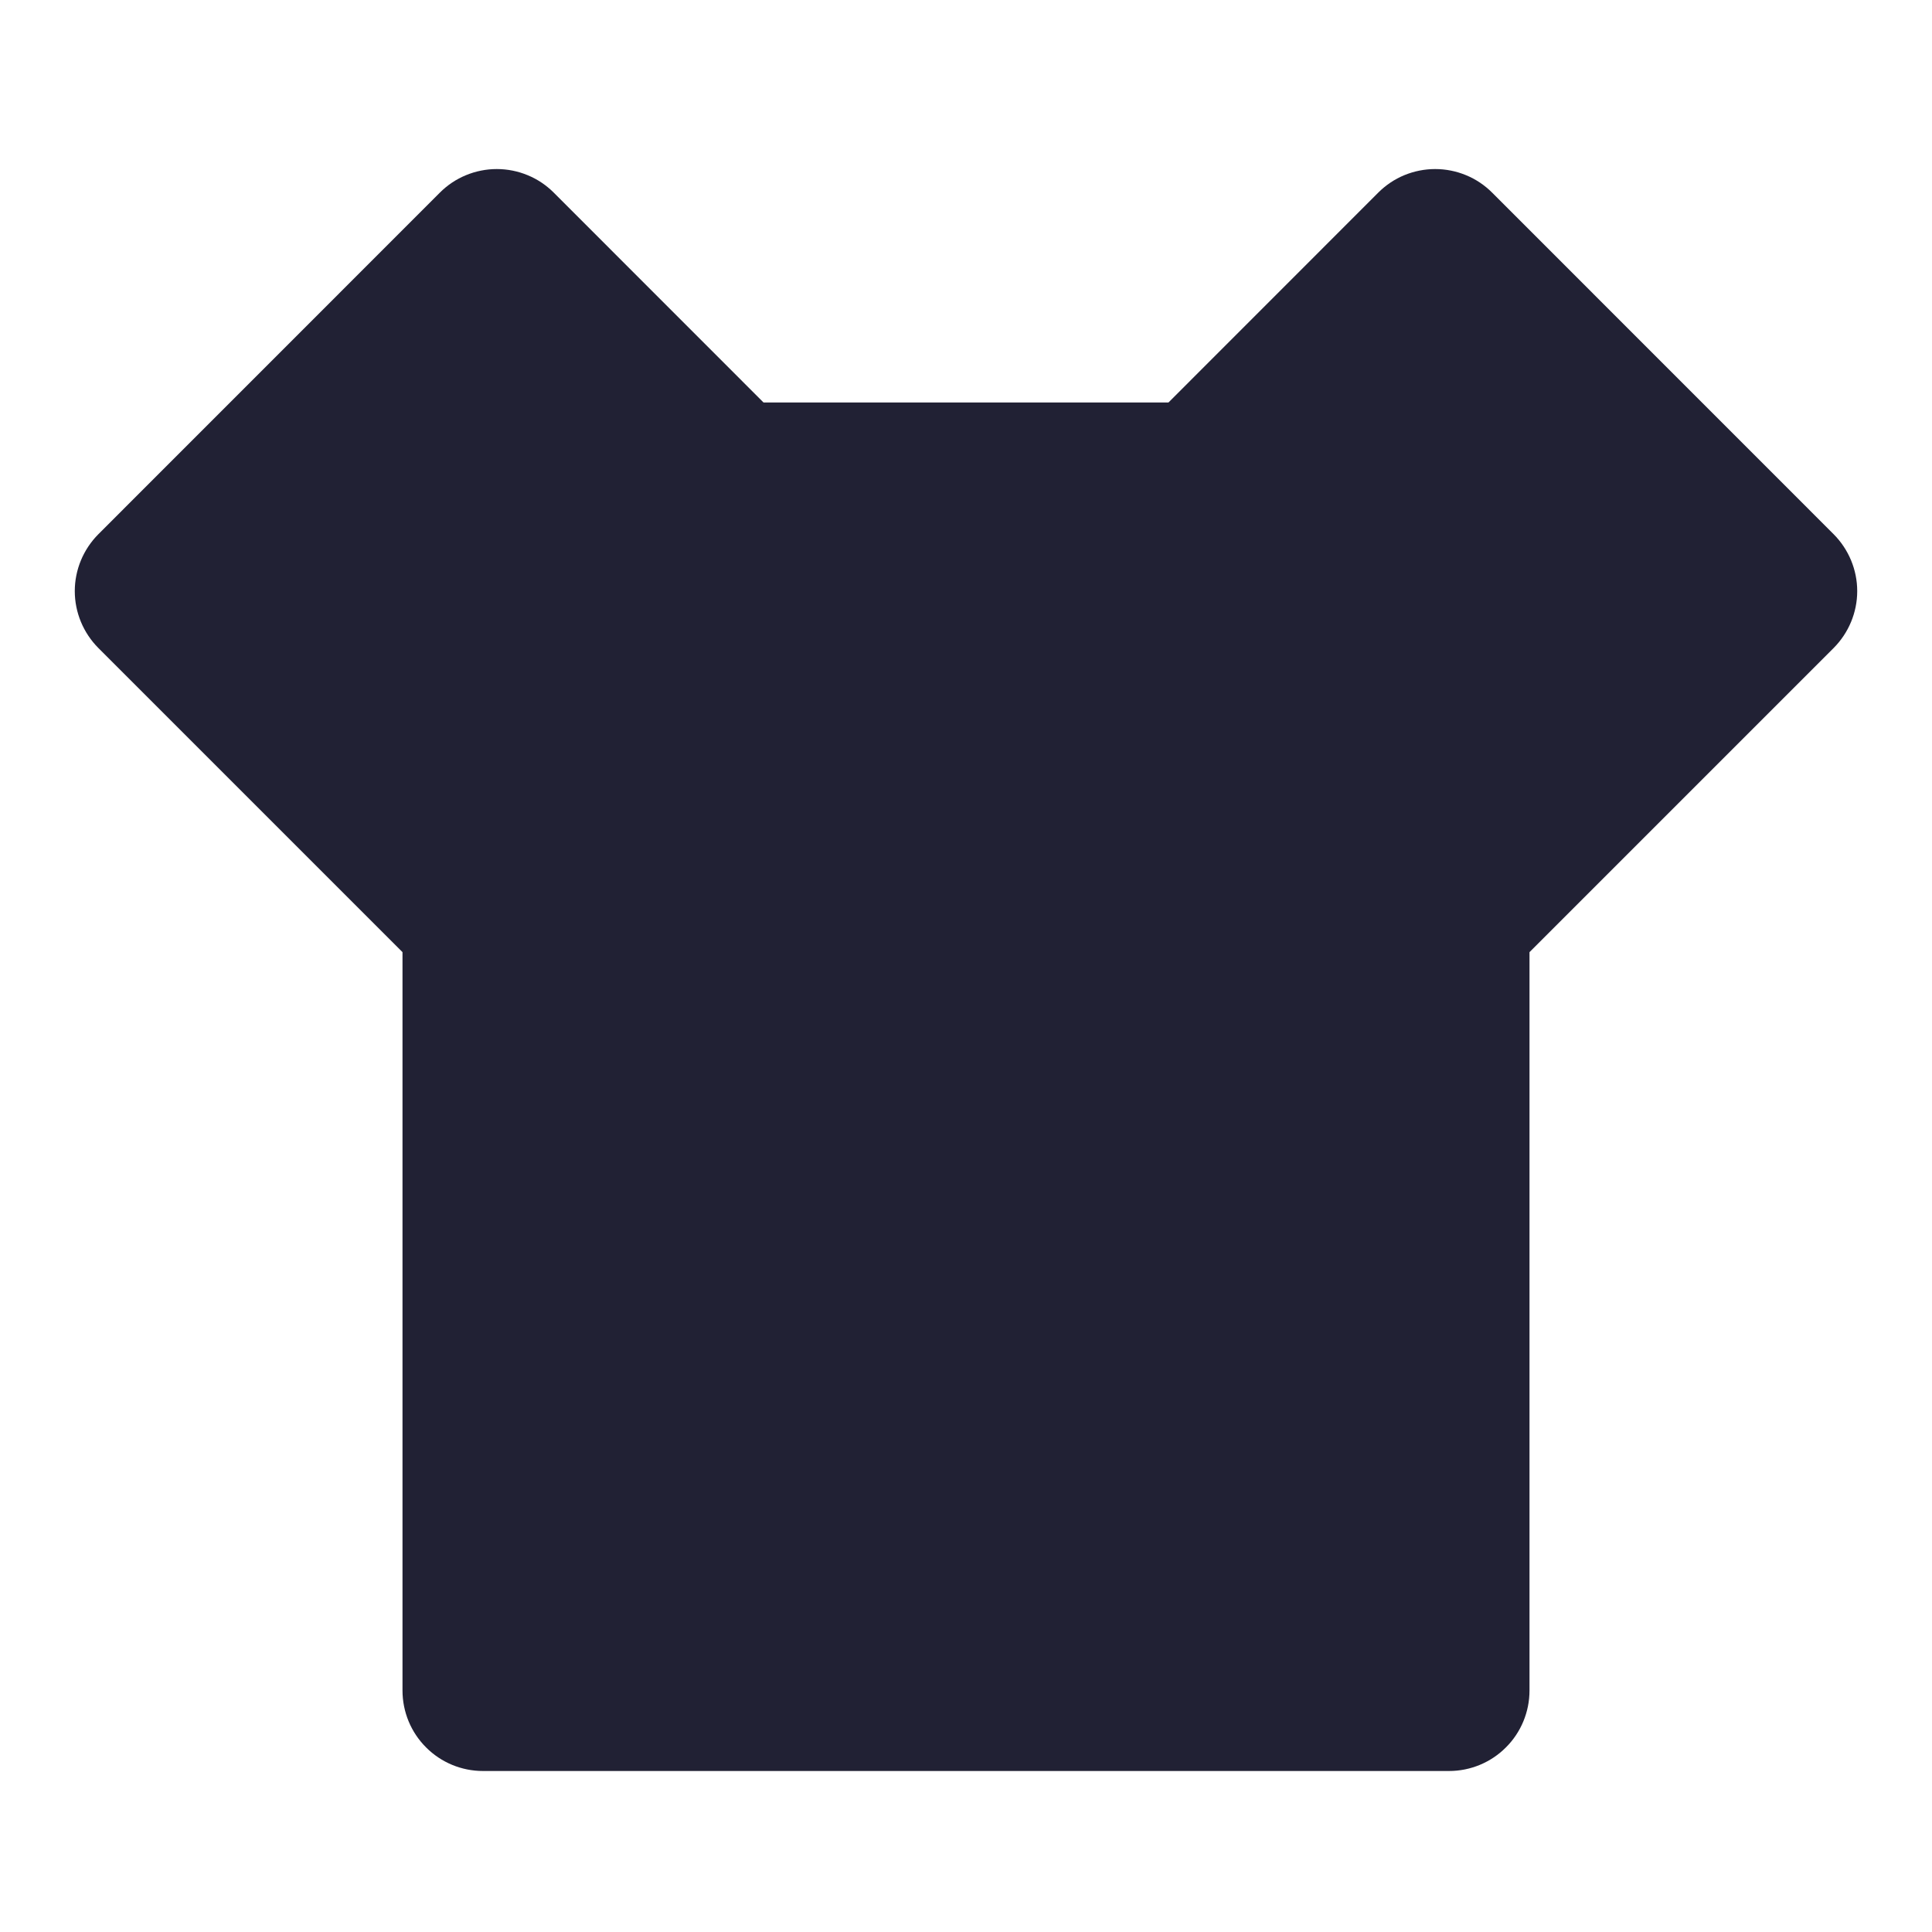
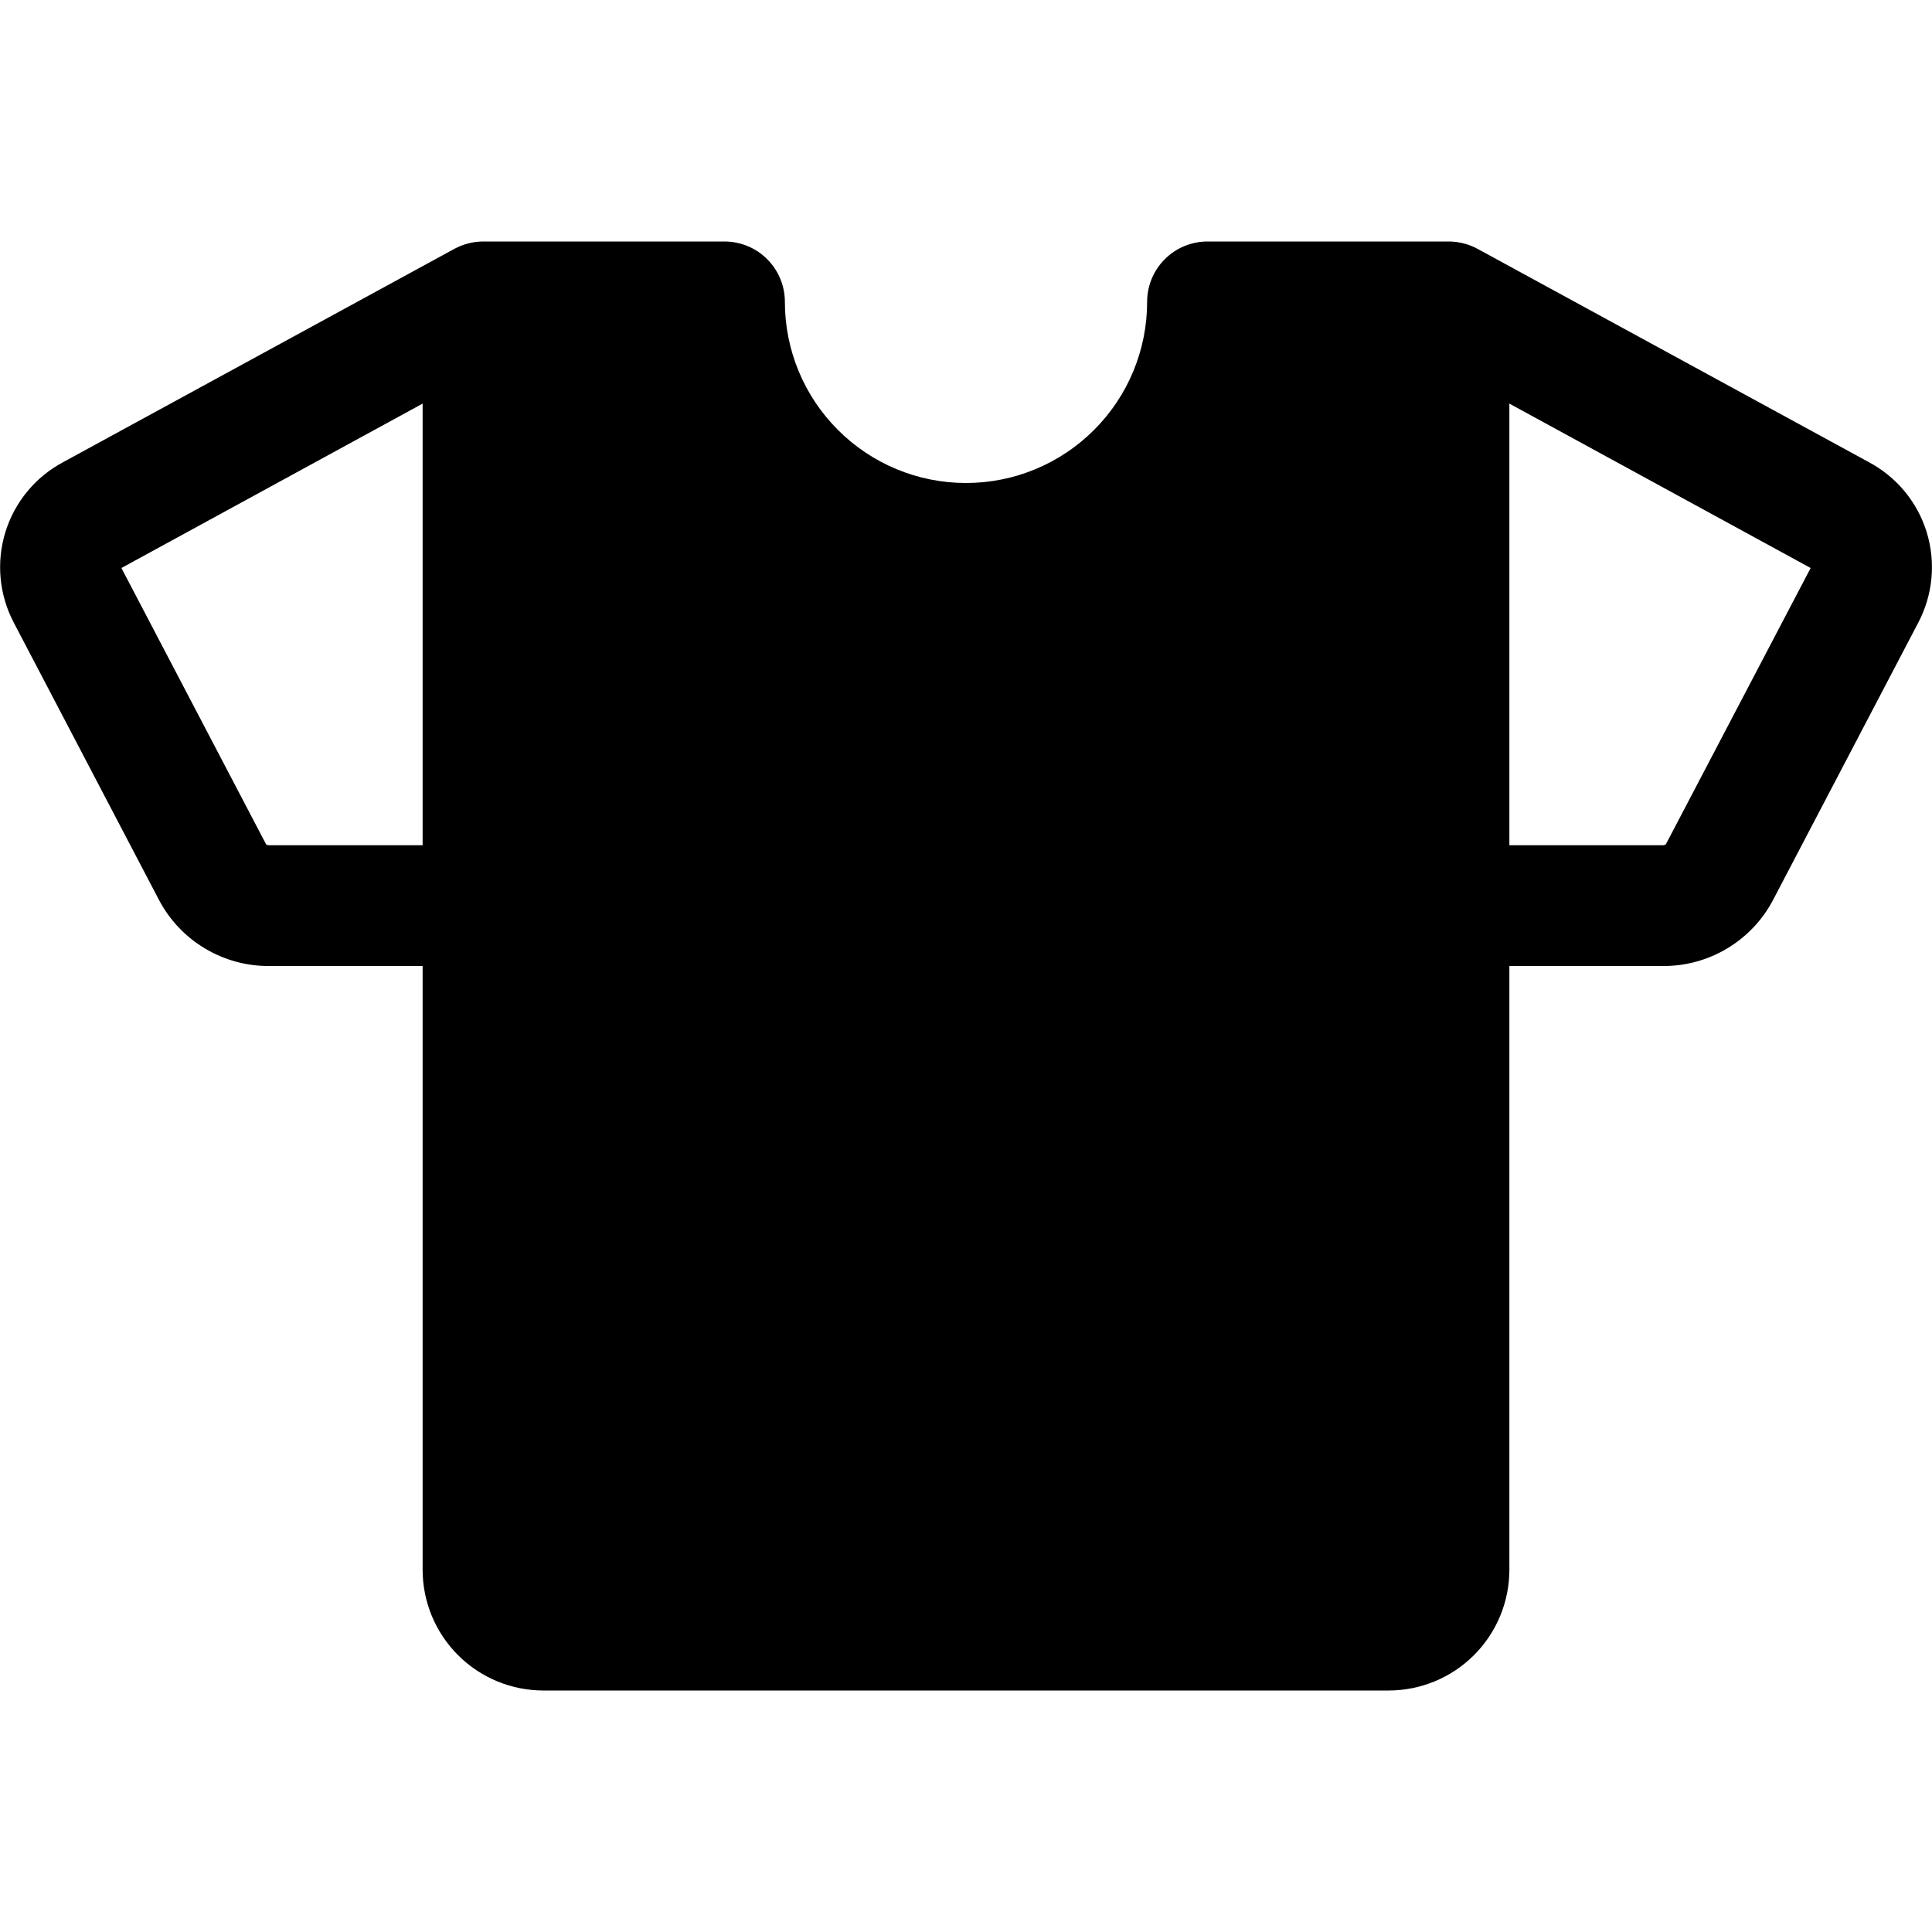
- <svg xmlns="http://www.w3.org/2000/svg" width="24" height="24" viewBox="0 0 24 24" fill="none">
-   <path d="M14.515 5L17.121 2.393C17.214 2.3 17.324 2.226 17.445 2.176C17.567 2.126 17.697 2.1 17.828 2.1C17.96 2.1 18.09 2.126 18.211 2.176C18.333 2.226 18.443 2.3 18.536 2.393L22.778 6.636C22.965 6.824 23.071 7.078 23.071 7.343C23.071 7.608 22.965 7.862 22.778 8.05L19 11.828V21C19 21.265 18.895 21.52 18.707 21.707C18.52 21.895 18.265 22 18 22H6C5.735 22 5.48 21.895 5.293 21.707C5.105 21.52 5 21.265 5 21V11.828L1.222 8.05C1.035 7.862 0.929 7.608 0.929 7.343C0.929 7.078 1.035 6.824 1.222 6.636L5.464 2.393C5.557 2.3 5.667 2.226 5.789 2.176C5.91 2.126 6.04 2.1 6.171 2.1C6.303 2.1 6.433 2.126 6.554 2.176C6.676 2.226 6.786 2.3 6.879 2.393L9.485 5H14.515Z" fill="#212134" />
+ <svg xmlns="http://www.w3.org/2000/svg" viewBox="0 0 32 32">
+   <path d="M30.949 7.652L24.479 4.125C24.332 4.044 24.168 4.001 24 4H20C19.735 4 19.48 4.105 19.293 4.293C19.105 4.48 19 4.735 19 5C19 5.796 18.684 6.559 18.121 7.121C17.559 7.684 16.796 8 16 8C15.204 8 14.441 7.684 13.879 7.121C13.316 6.559 13 5.796 13 5C13 4.735 12.895 4.48 12.707 4.293C12.52 4.105 12.265 4 12 4H8C7.832 4.001 7.667 4.044 7.52 4.125L1.051 7.652C0.59 7.896 0.244 8.313 0.09 8.811C-0.064 9.309 -0.015 9.848 0.227 10.31L2.636 14.911C2.811 15.242 3.074 15.518 3.395 15.71C3.717 15.902 4.084 16.003 4.459 16H7V26C7 26.53 7.211 27.039 7.586 27.414C7.961 27.789 8.47 28 9 28H23C23.53 28 24.039 27.789 24.414 27.414C24.789 27.039 25 26.53 25 26V16H27.543C27.917 16.003 28.285 15.902 28.606 15.71C28.927 15.518 29.19 15.242 29.365 14.911L31.774 10.31C32.016 9.848 32.065 9.309 31.911 8.811C31.756 8.312 31.41 7.896 30.949 7.652ZM4.459 14C4.44 14.001 4.422 13.995 4.407 13.984L2.011 9.408L7 6.685V14H4.459ZM27.593 13.982C27.586 13.989 27.578 13.993 27.569 13.996C27.56 13.999 27.55 14.001 27.541 14H25V6.685L29.99 9.408L27.593 13.982Z" />
</svg>
